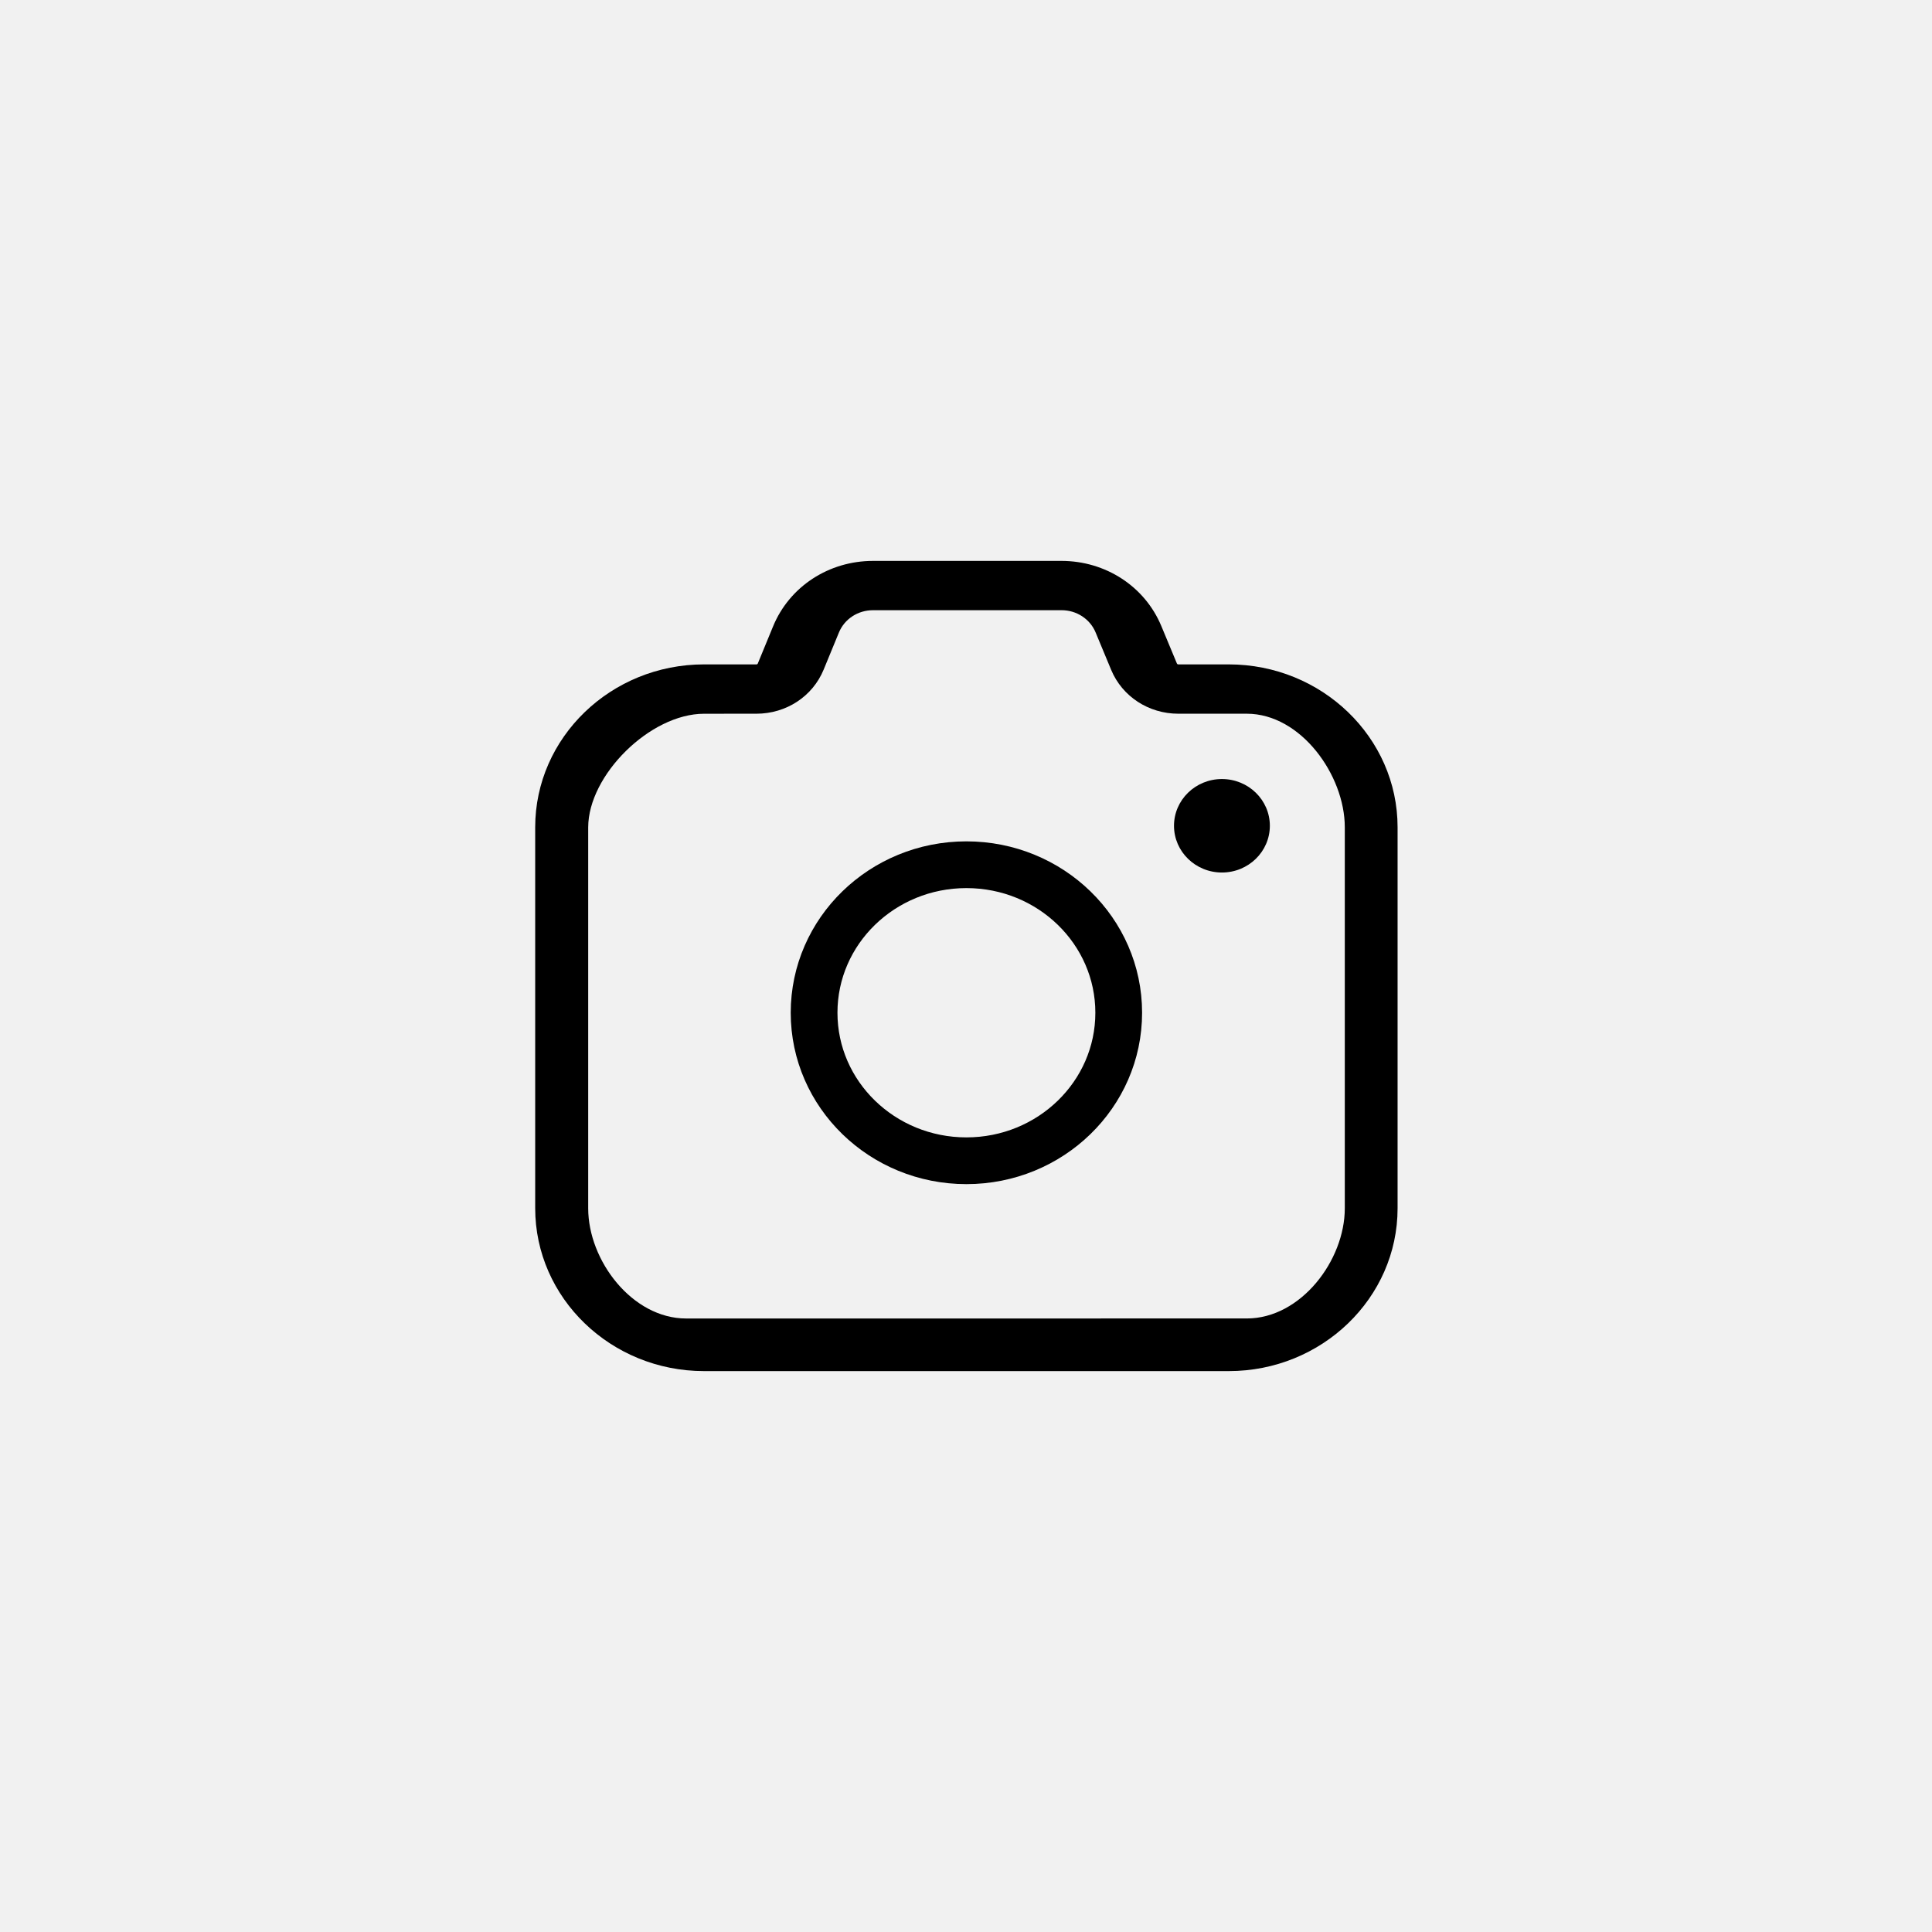
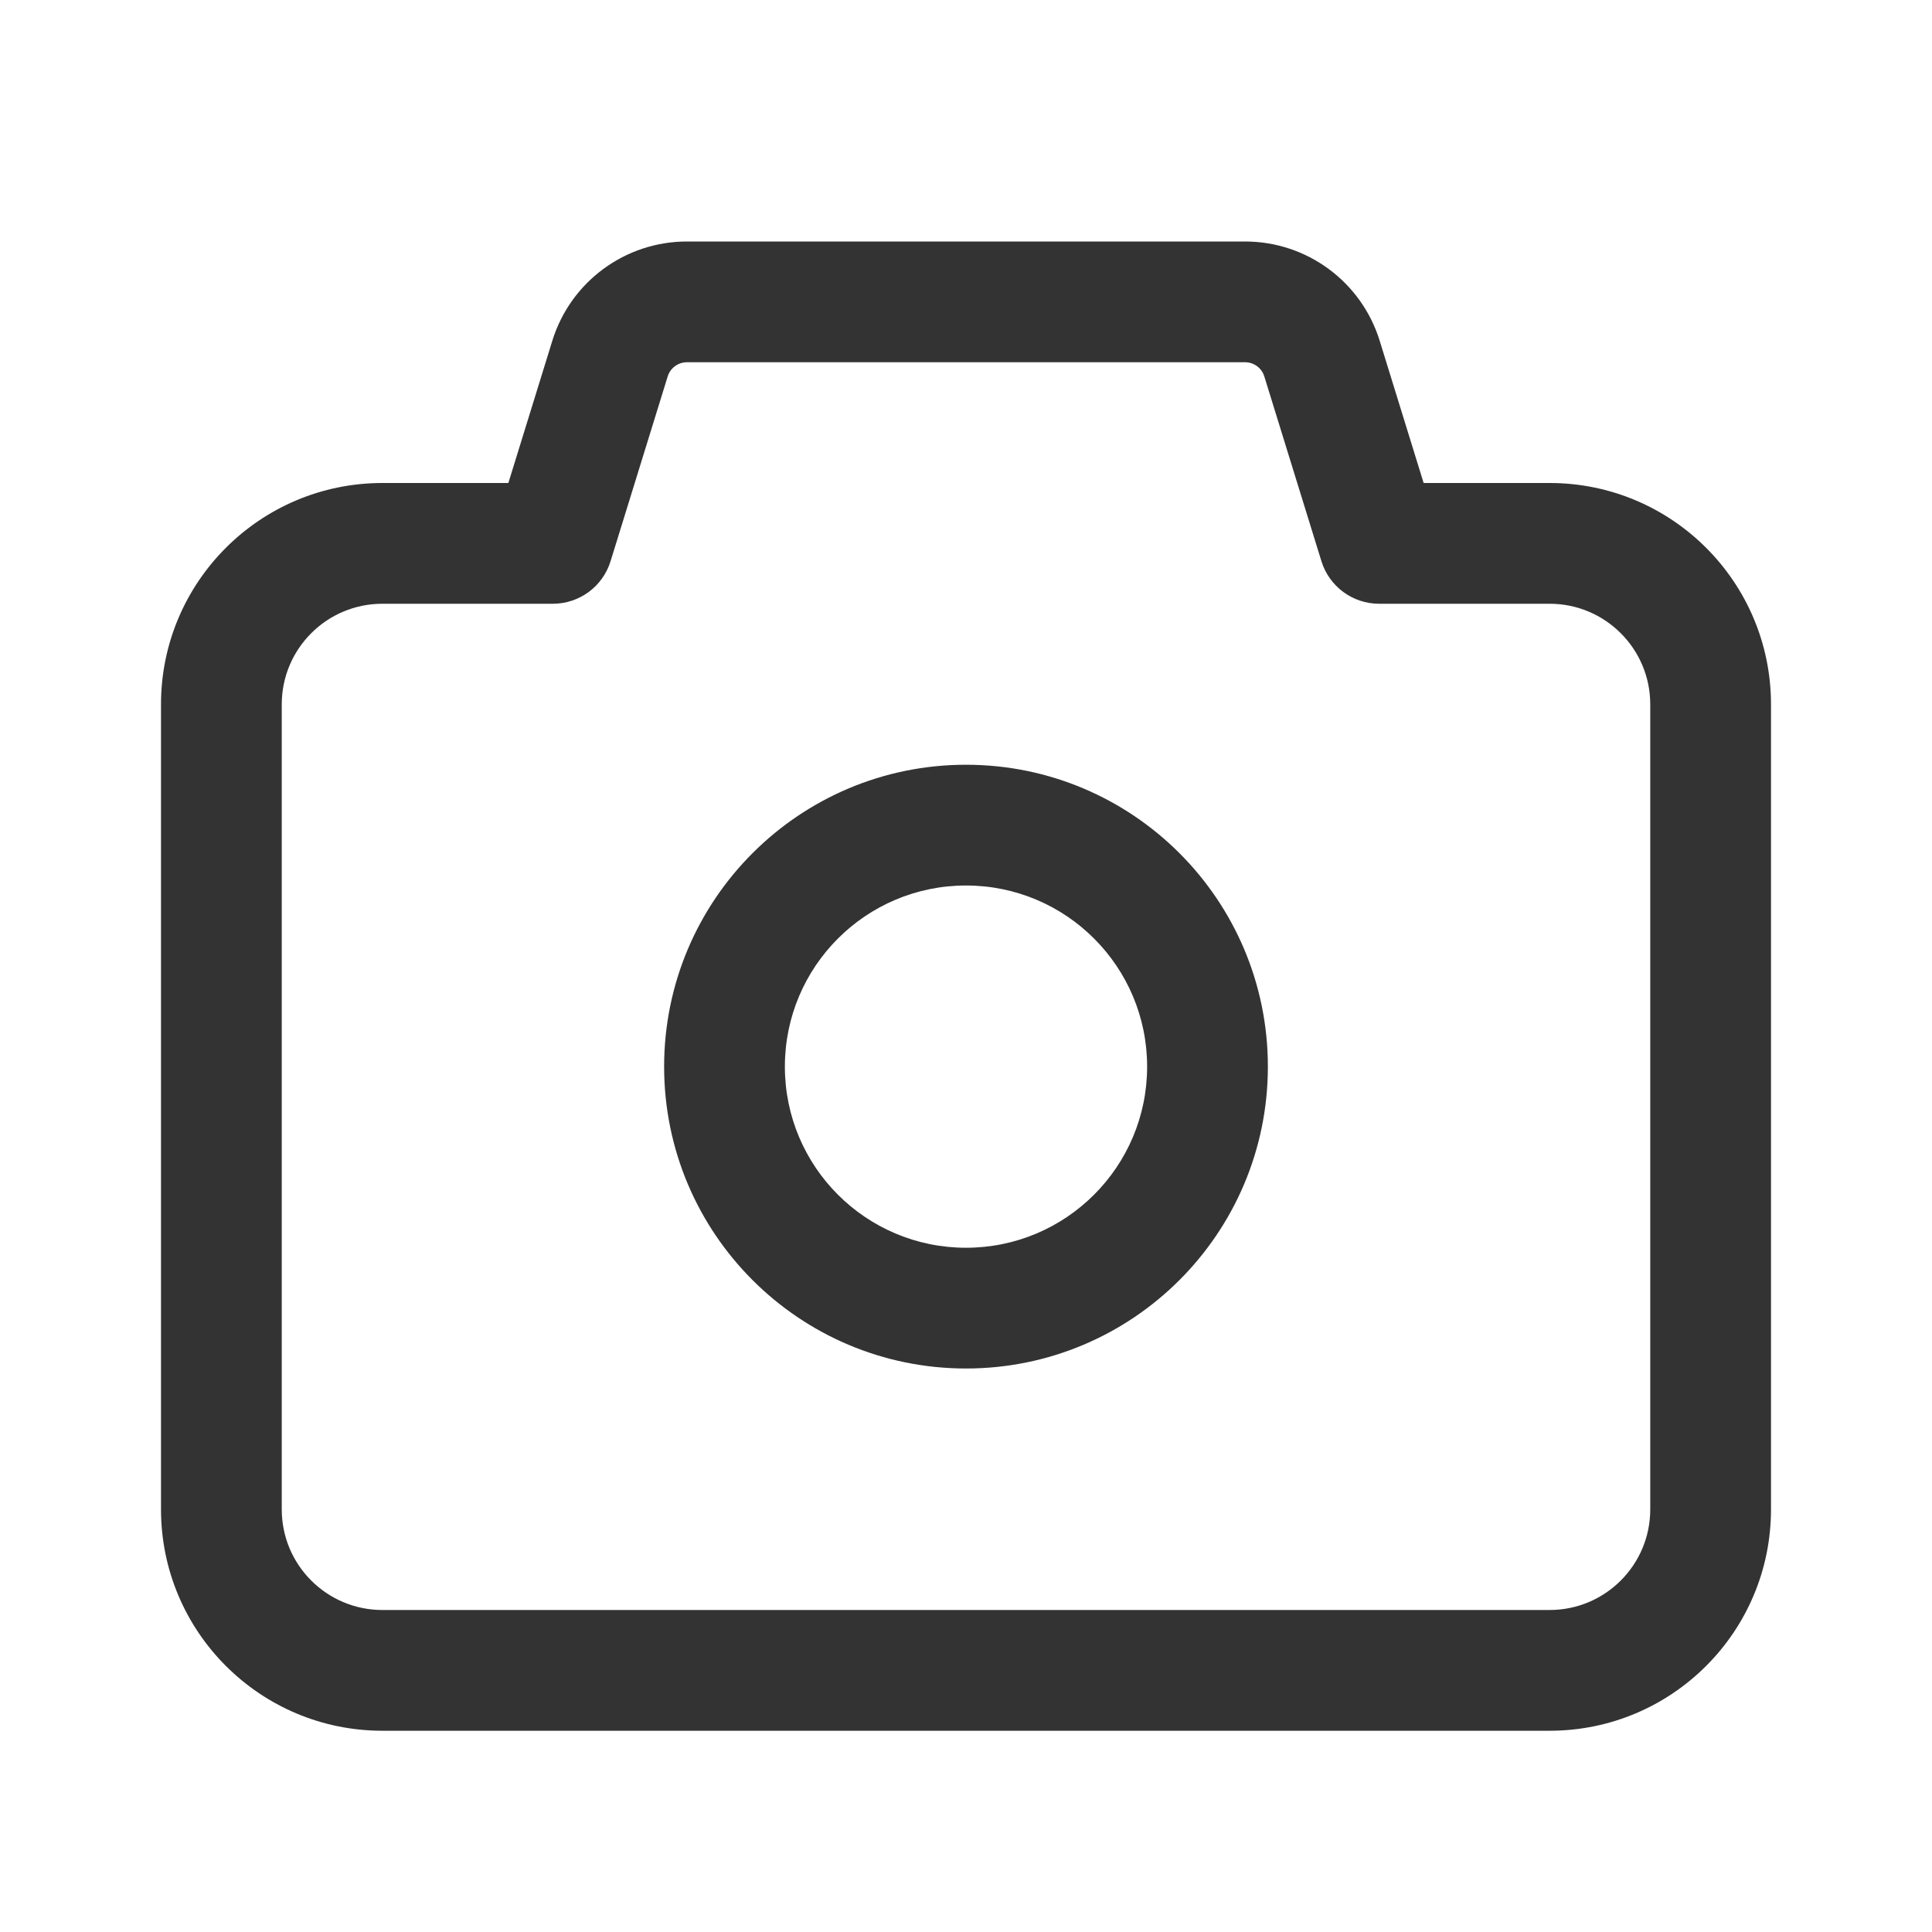
- <svg xmlns="http://www.w3.org/2000/svg" width="62px" height="62px" viewBox="0 0 62 62" version="1.1">
-   <g id="页面-1" stroke="none" stroke-width="1" fill="none" fill-rule="evenodd">
-     <g id="单聊" transform="translate(-106, -673)">
-       <g id="拍摄" transform="translate(106, 673)">
-         <g id="编组备份" fill="#F1F1F1" fill-rule="nonzero">
-           <rect id="矩形" x="0" y="0" width="62" height="62" />
-         </g>
-         <g transform="translate(17.175, 18)">
-           <path d="M22.258,26 L5.419,26 C2.432,26 0,23.656 0,20.773 L0,8.548 C0,5.667 2.43,3.321 5.419,3.321 L7.099,3.321 C7.12,3.321 7.138,3.311 7.144,3.292 L7.633,2.103 C8.158,0.826 9.418,0 10.843,0 L16.887,0 C18.305,0 19.563,0.819 20.092,2.088 L20.593,3.292 C20.601,3.311 20.619,3.321 20.638,3.321 L22.256,3.321 C25.243,3.321 27.675,5.665 27.675,8.548 L27.675,20.775 C27.675,23.656 25.245,26 22.258,26 Z M5.419,4.905 C3.686,4.905 1.701,6.878 1.701,8.551 L1.701,20.778 C1.701,22.45 3.111,24.312 4.845,24.312 L22.836,24.311 C24.57,24.311 25.981,22.45 25.981,20.776 L25.981,8.548 C25.981,6.876 24.571,4.904 22.836,4.904 L20.64,4.904 C19.686,4.904 18.84,4.352 18.484,3.498 L17.984,2.295 C17.805,1.863 17.371,1.58 16.889,1.582 L10.843,1.582 C10.356,1.582 9.925,1.864 9.746,2.3 L9.257,3.489 C8.903,4.349 8.057,4.904 7.097,4.904 L4.845,4.905 L5.419,4.905 Z" id="形状" fill="#000000" fill-rule="nonzero" />
-           <ellipse id="椭圆形" stroke="#000000" stroke-width="1.5" cx="13.838" cy="14.5" rx="4.888" ry="4.75" />
-           <ellipse id="椭圆形" fill="#000000" cx="22.038" cy="8.5" rx="1.538" ry="1.5" />
-         </g>
-       </g>
-     </g>
-   </g>
+ <svg xmlns="http://www.w3.org/2000/svg" t="1737355465489" class="icon" viewBox="0 0 1024 1024" version="1.1" p-id="16209" width="48" height="48">
+   <path d="M269.44 256l23.296-75.381A74.667 74.667 0 0 1 364.075 128h295.851a74.667 74.667 0 0 1 71.339 52.619L754.56 256H821.333c64.8 0 117.333 52.533 117.333 117.333v426.667c0 64.8-52.533 117.333-117.333 117.333H202.667c-64.8 0-117.333-52.533-117.333-117.333V373.333c0-64.8 52.533-117.333 117.333-117.333h66.773z m23.605 64H202.667a53.333 53.333 0 0 0-53.333 53.333v426.667a53.333 53.333 0 0 0 53.333 53.333h618.667a53.333 53.333 0 0 0 53.333-53.333V373.333a53.333 53.333 0 0 0-53.333-53.333h-90.379a32 32 0 0 1-30.571-22.549l-30.272-97.931a10.667 10.667 0 0 0-10.187-7.52H364.075a10.667 10.667 0 0 0-10.187 7.52l-30.272 97.92A32 32 0 0 1 293.045 320zM512 725.333c-88.363 0-160-71.637-160-160 0-88.363 71.637-160 160-160 88.363 0 160 71.637 160 160 0 88.363-71.637 160-160 160z m0-64a96 96 0 1 0 0-192 96 96 0 0 0 0 192z" fill="#333333" p-id="16210" />
</svg>
